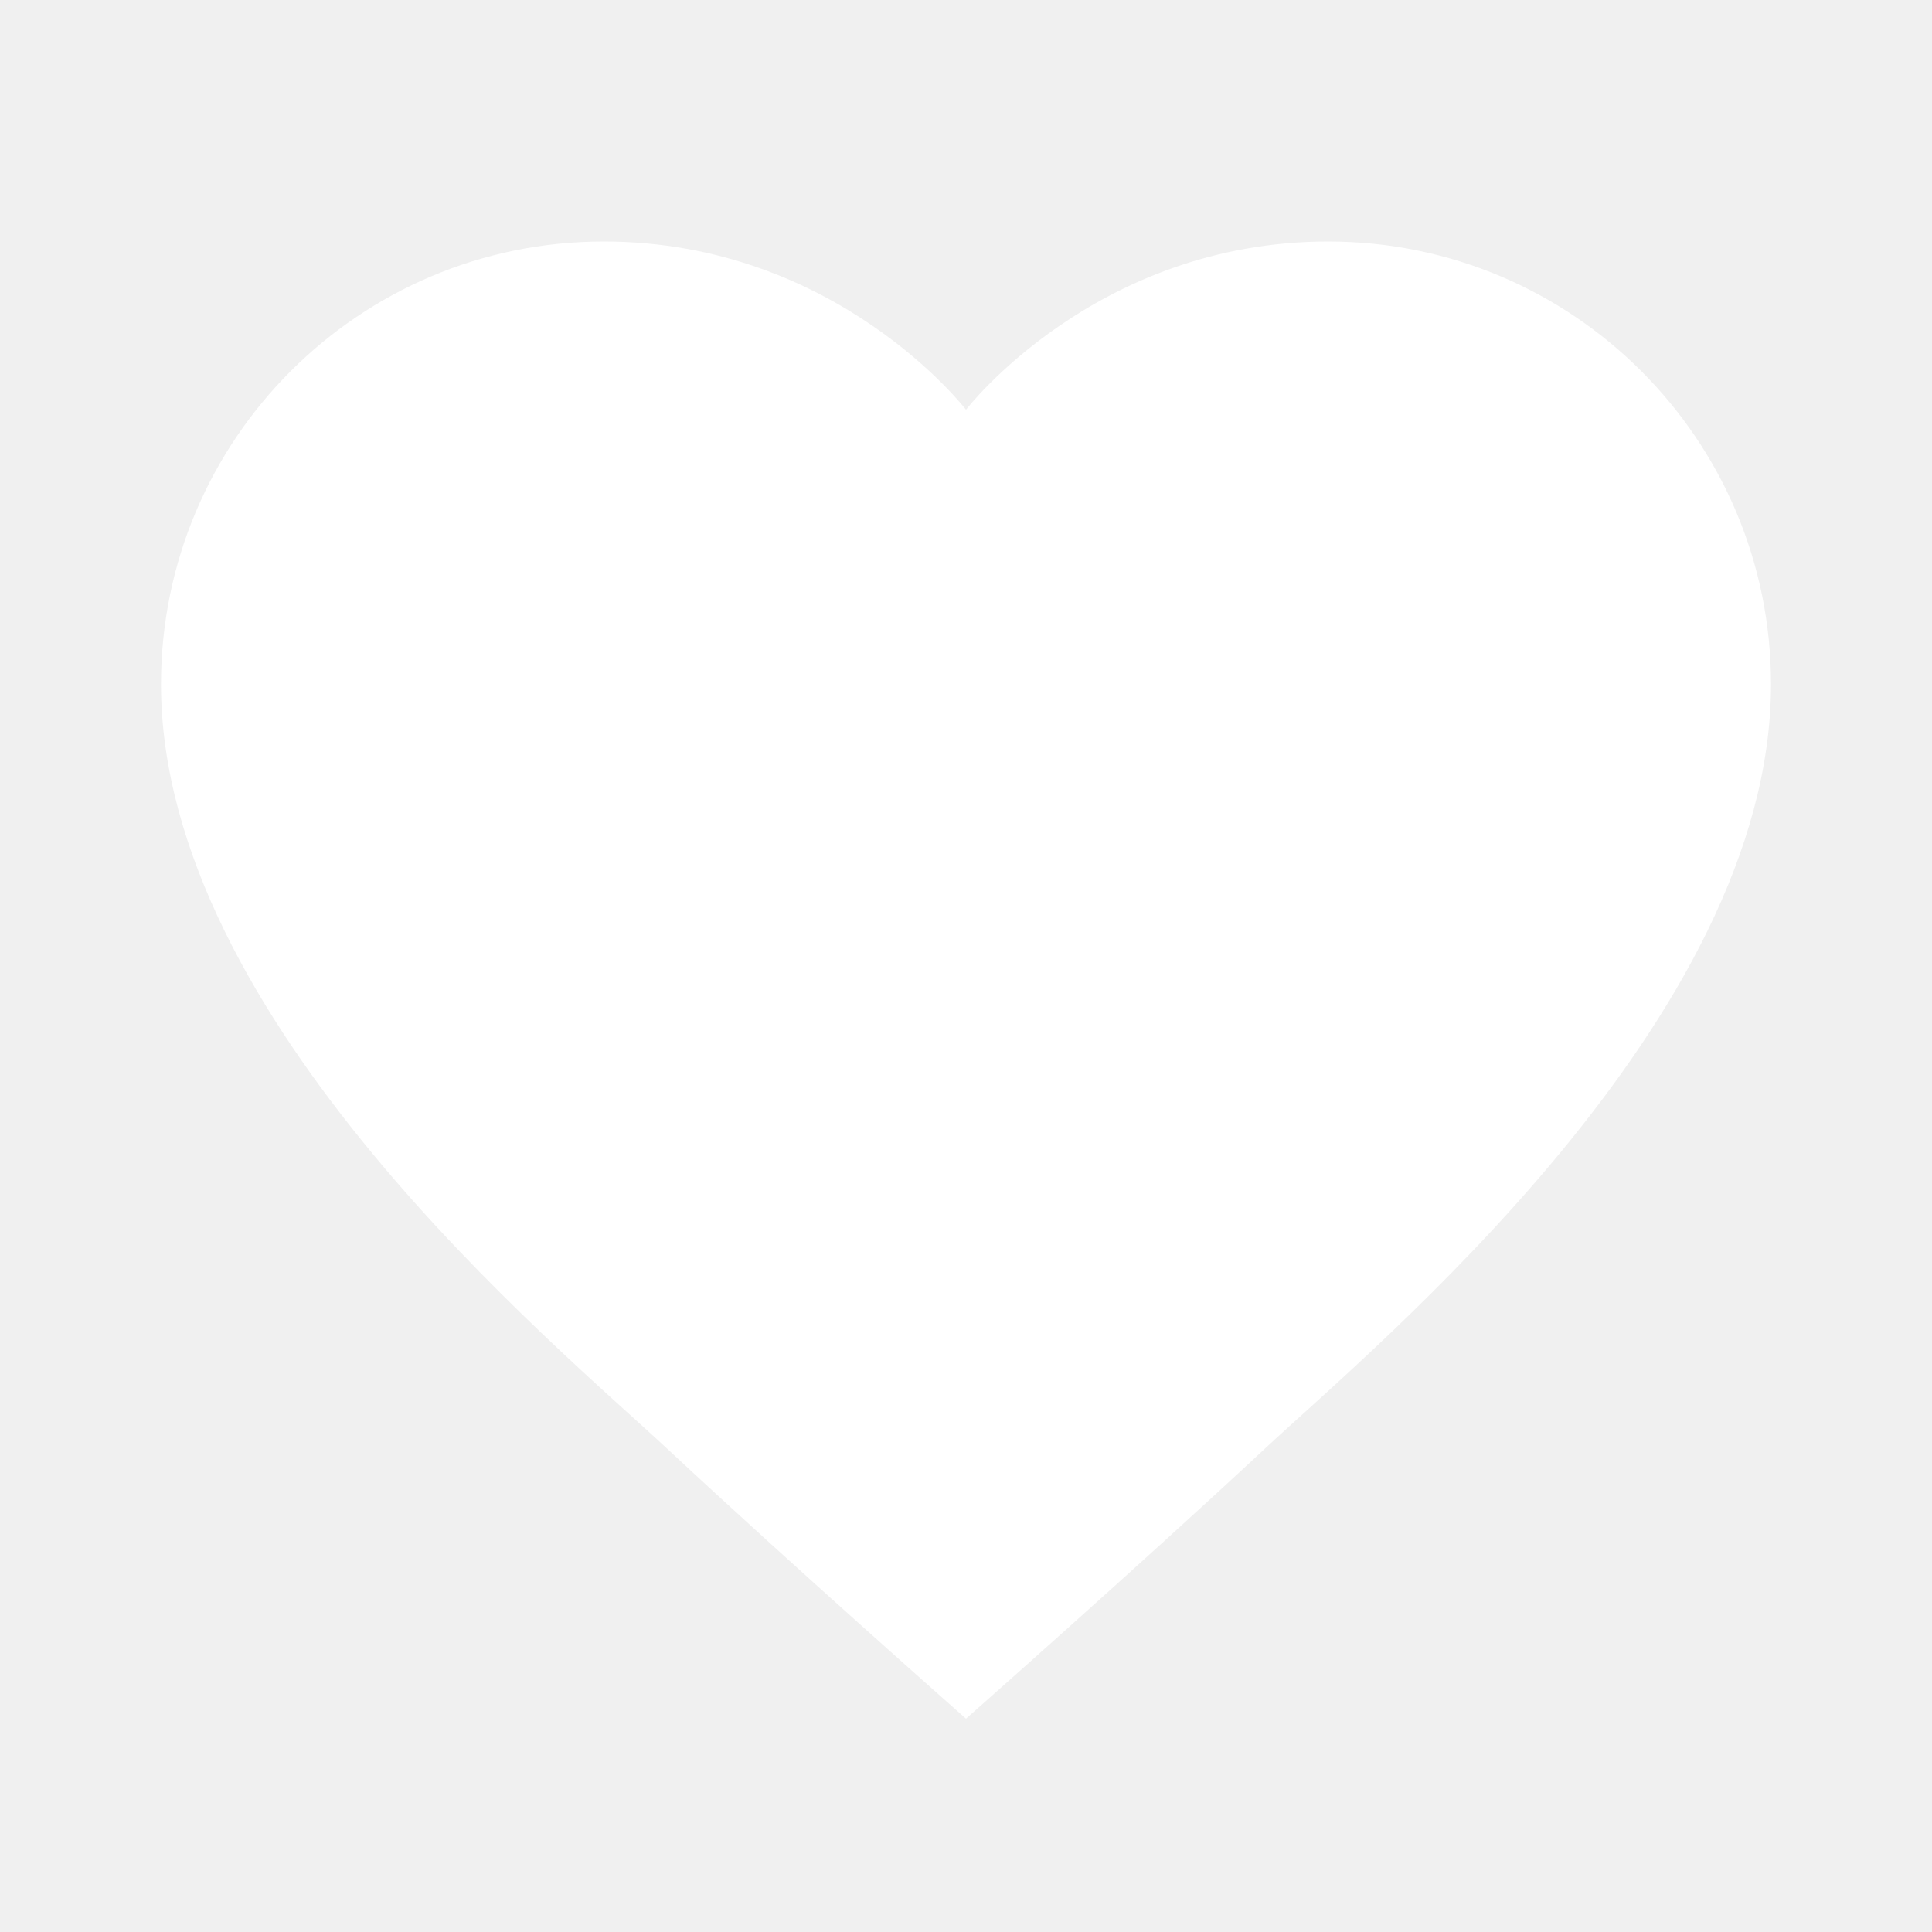
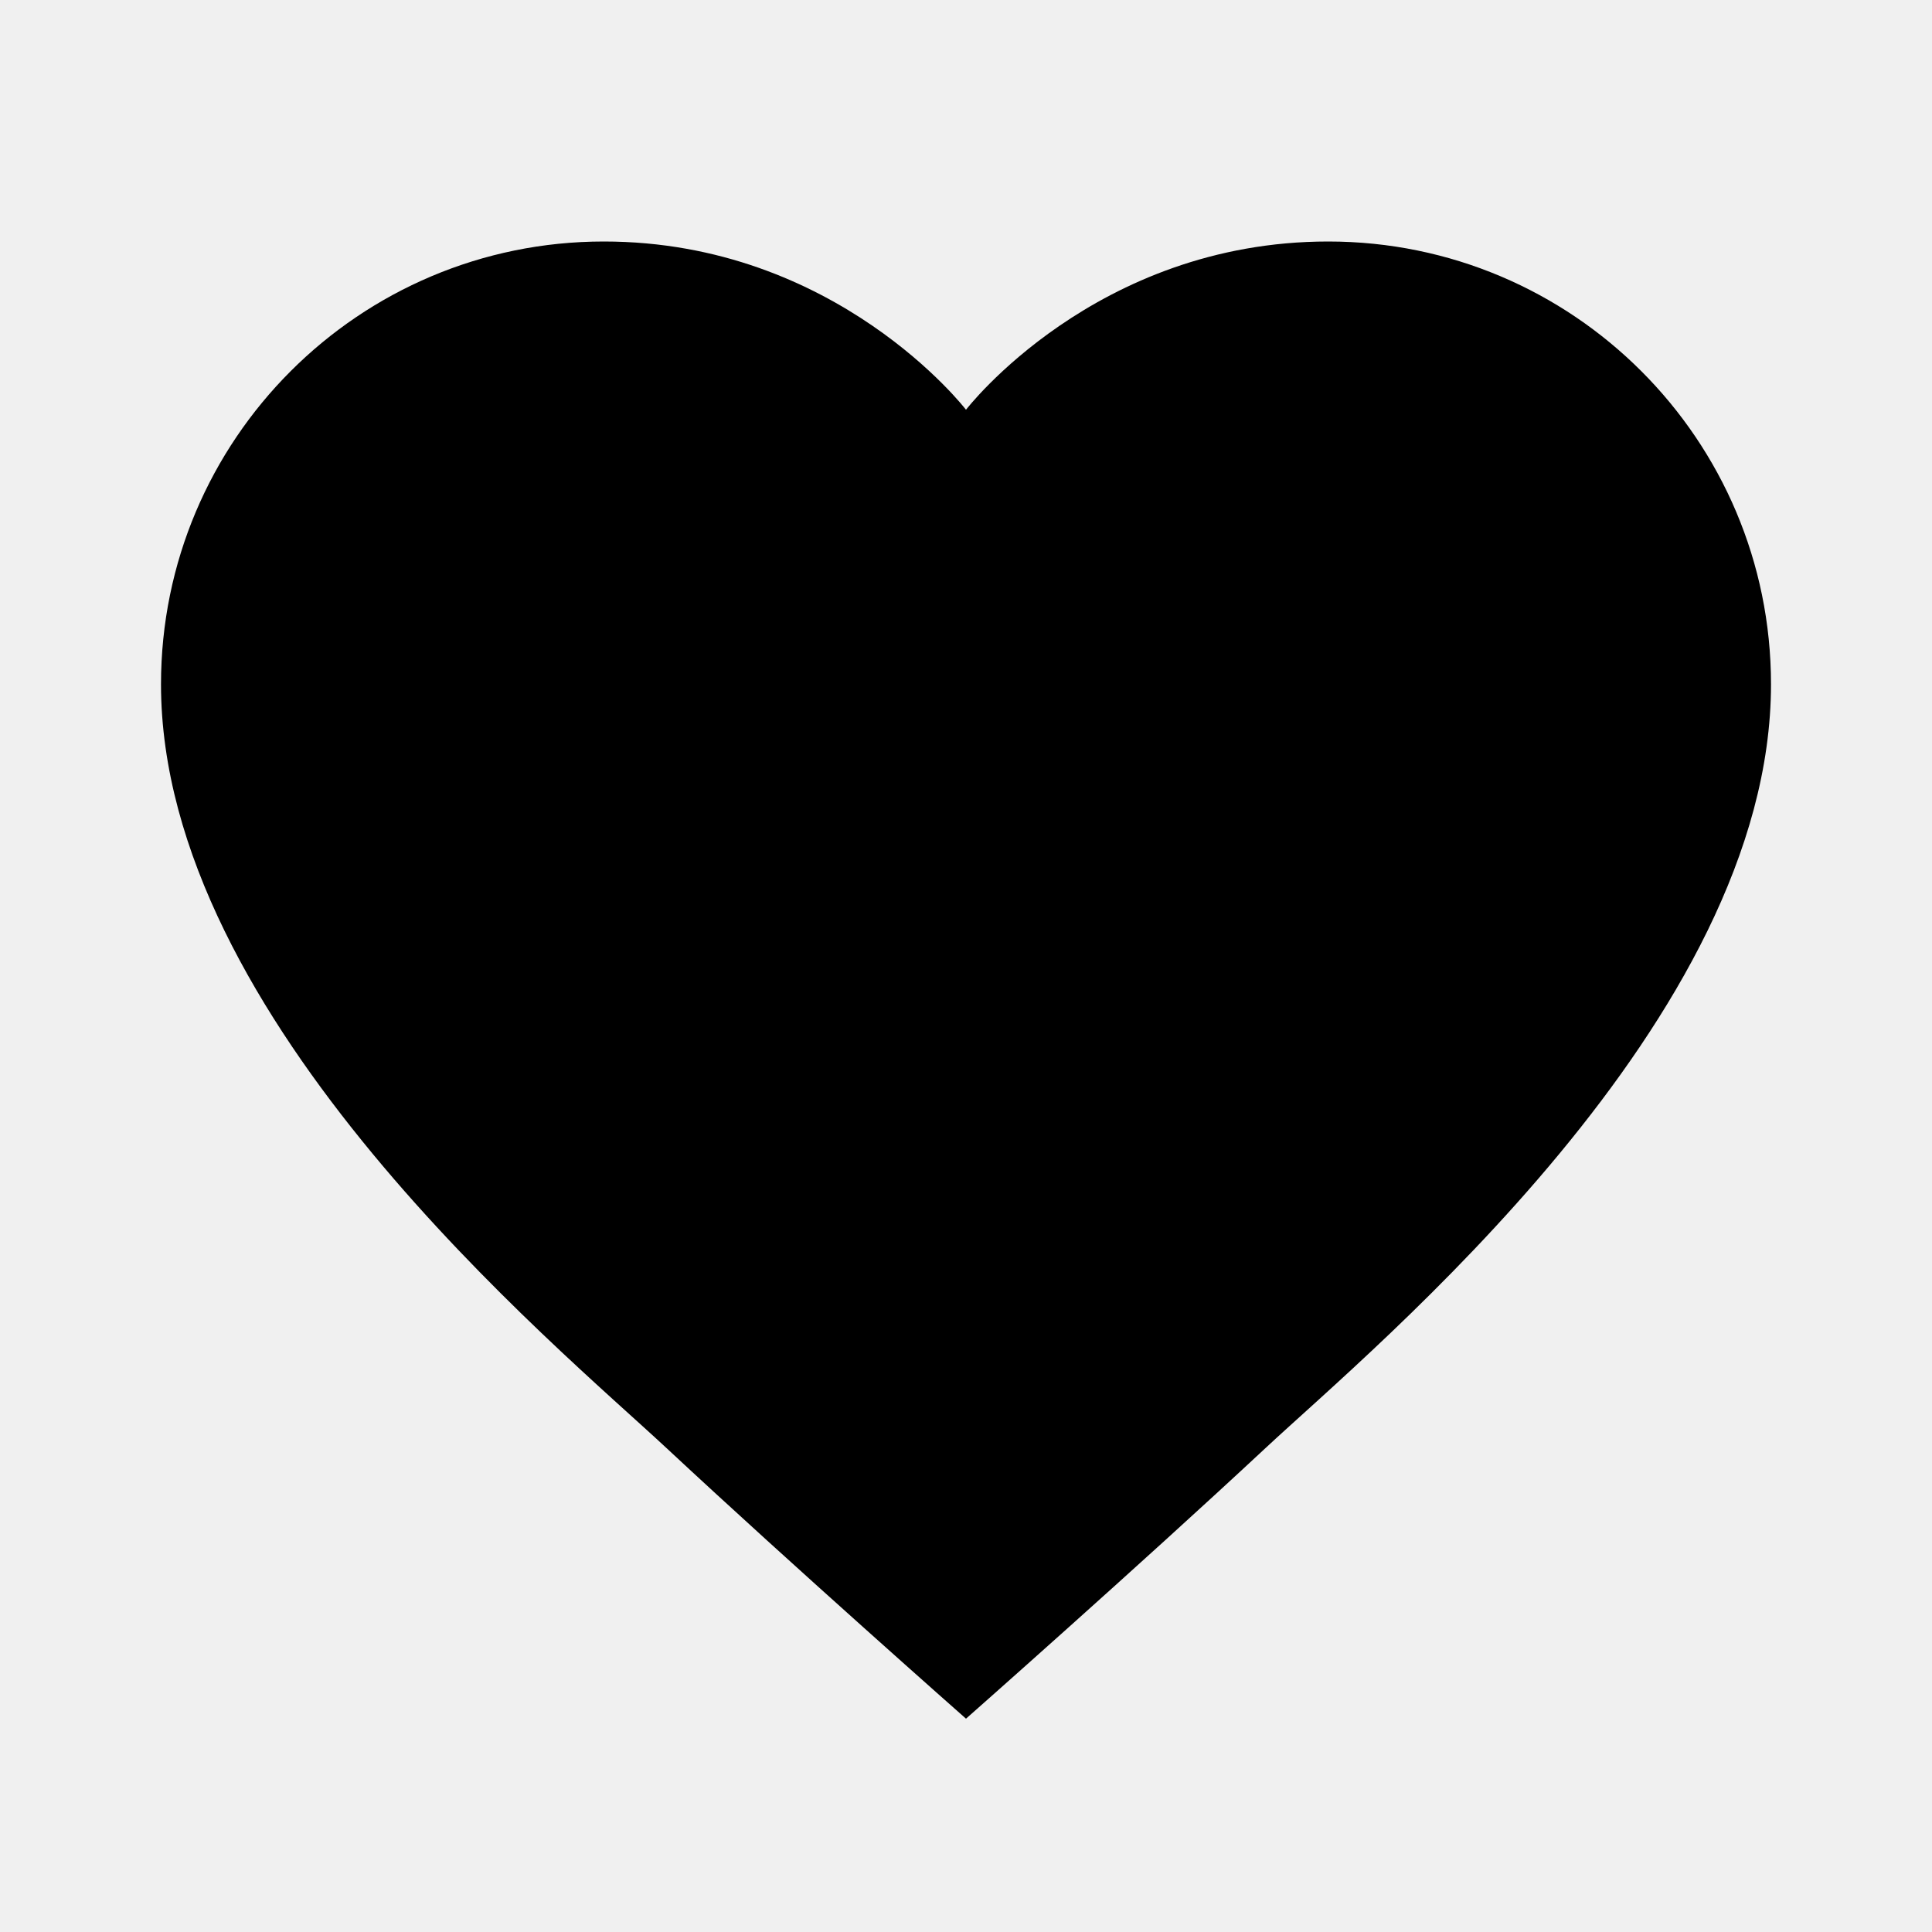
- <svg xmlns="http://www.w3.org/2000/svg" viewBox="0 0 24 24" width="48" height="48">
-   <path d="M16.5,3C13.605,3,12,5.09,12,5.09S10.395,3,7.5,3C4.462,3,2,5.462,2,8.5c0,4.171,4.912,8.213,6.281,9.49 C9.858,19.46,12,21.35,12,21.35s2.142-1.89,3.719-3.36C17.088,16.713,22,12.671,22,8.5C22,5.462,19.538,3,16.5,3z" fill="#FFFFFF" />
+ <svg xmlns="http://www.w3.org/2000/svg" viewBox="0 0 24 24" width="48" height="48" fill="current" stroke="current">
+   <path d="M16.5,3C13.605,3,12,5.09,12,5.09S10.395,3,7.5,3C4.462,3,2,5.462,2,8.5c0,4.171,4.912,8.213,6.281,9.49 C9.858,19.46,12,21.35,12,21.35s2.142-1.89,3.719-3.36C17.088,16.713,22,12.671,22,8.5C22,5.462,19.538,3,16.5,3z" />
</svg>
